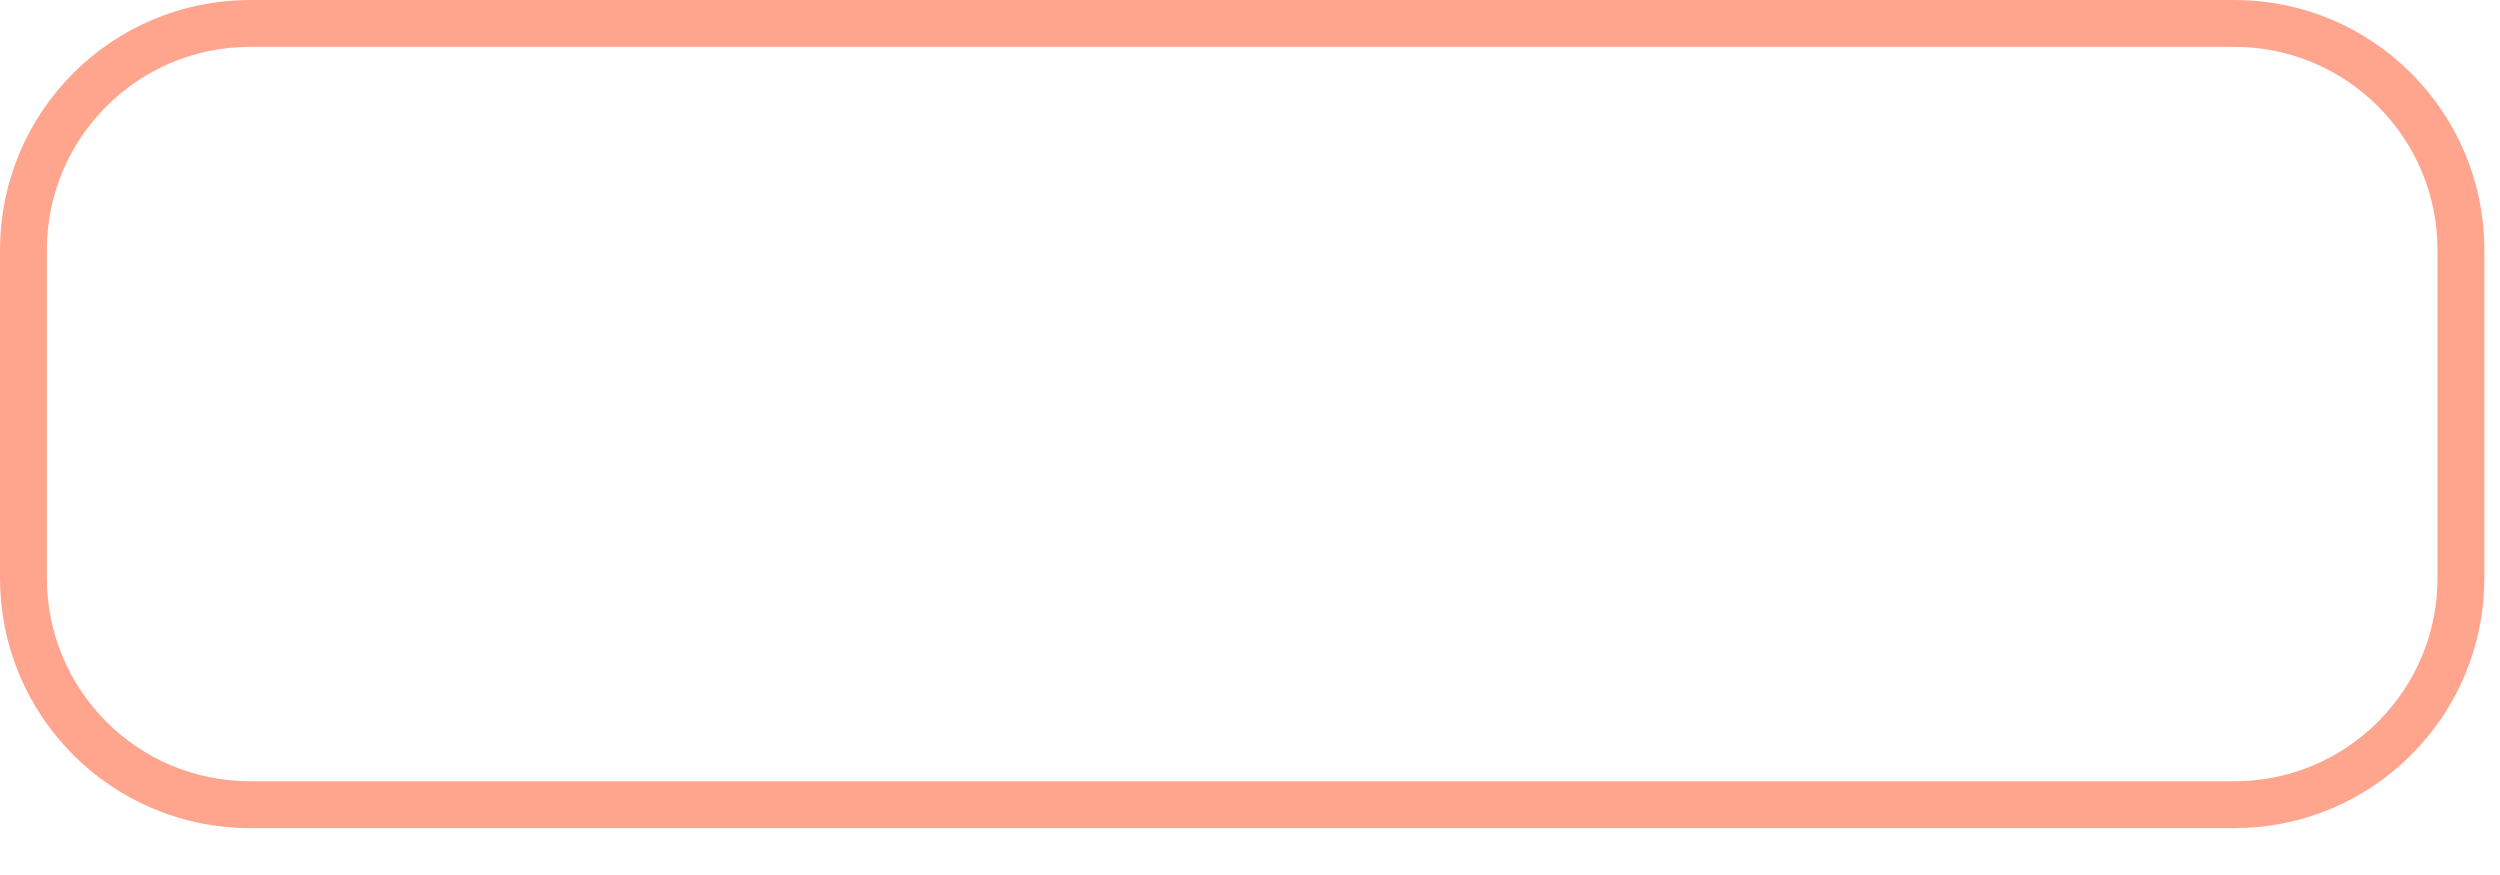
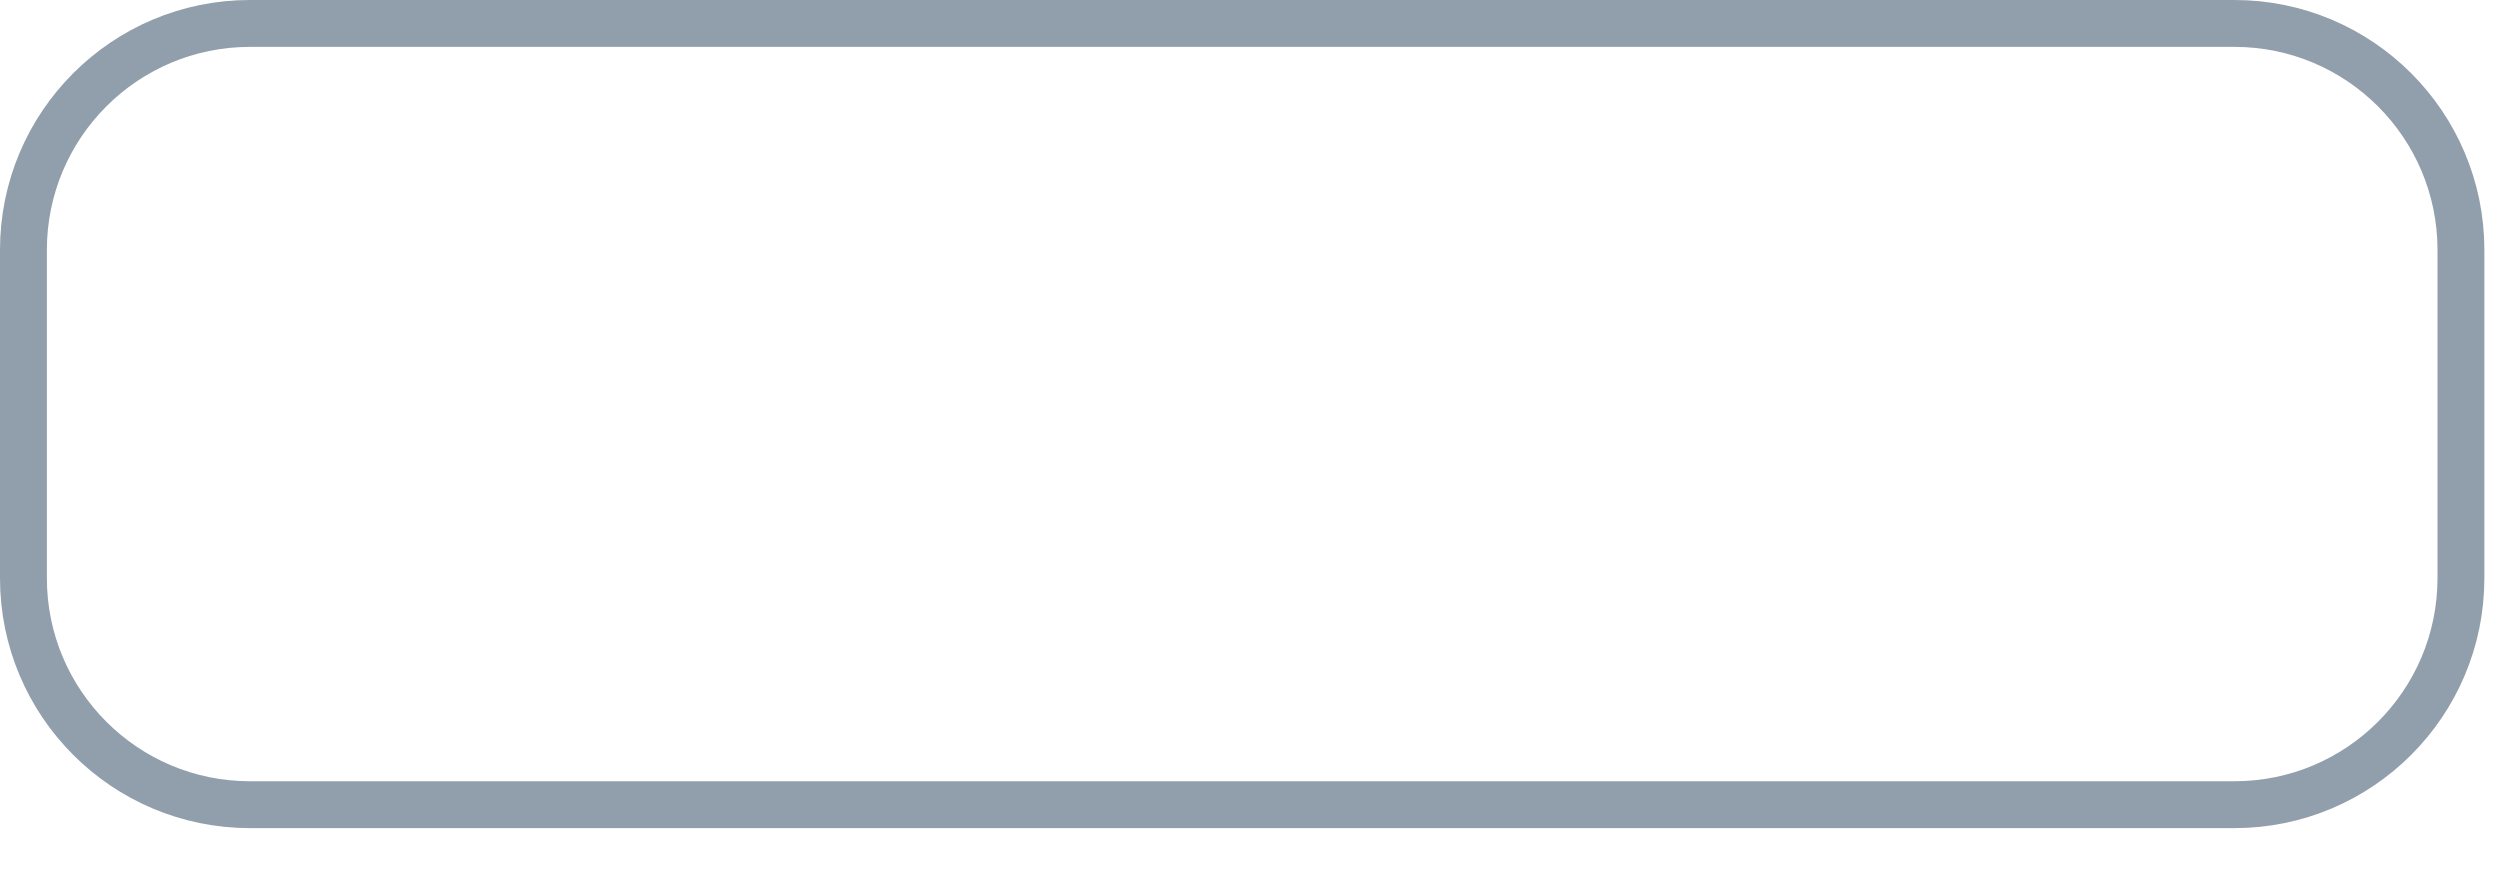
<svg xmlns="http://www.w3.org/2000/svg" width="80" height="28" viewBox="0 0 80 28" fill="none">
-   <rect x="0.75" y="0.75" width="78" height="25" rx="7.25" stroke="#FFA58D" stroke-width="1.5" />
+   <rect x="0.75" y="0.75" width="78" height="25" rx="7.25" stroke="#919EAB" stroke-width="1.5" />
</svg>
